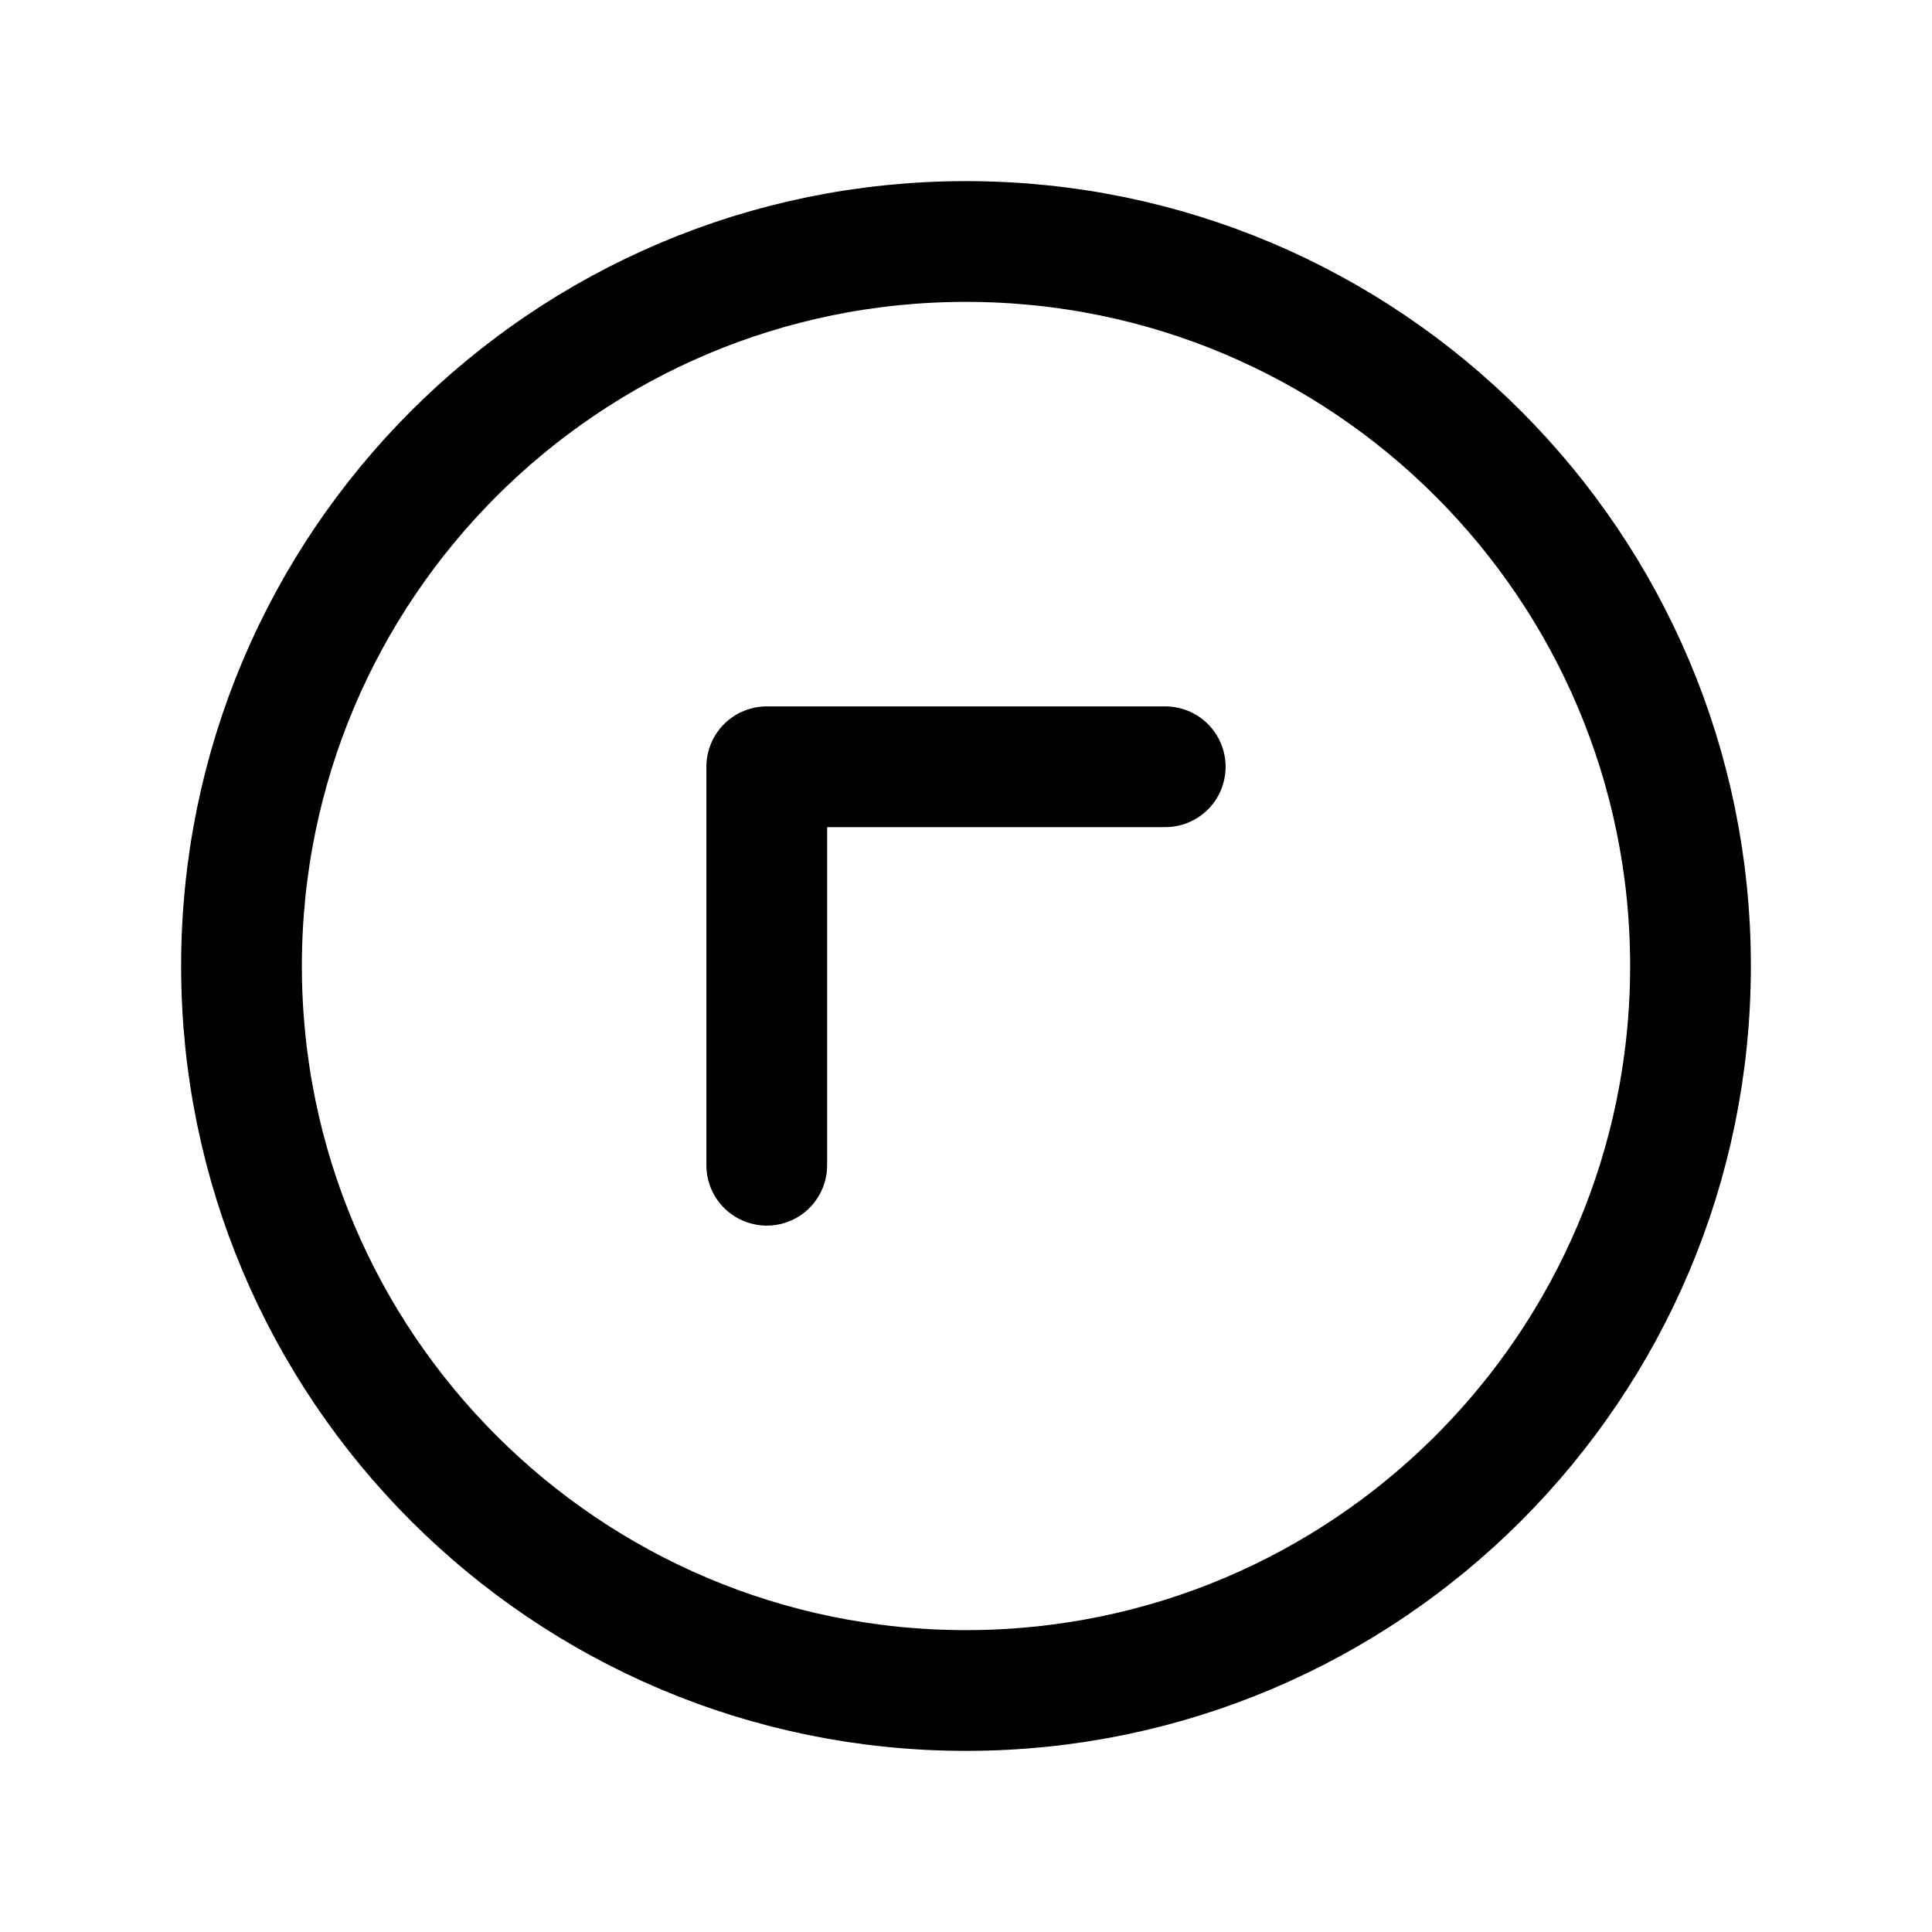
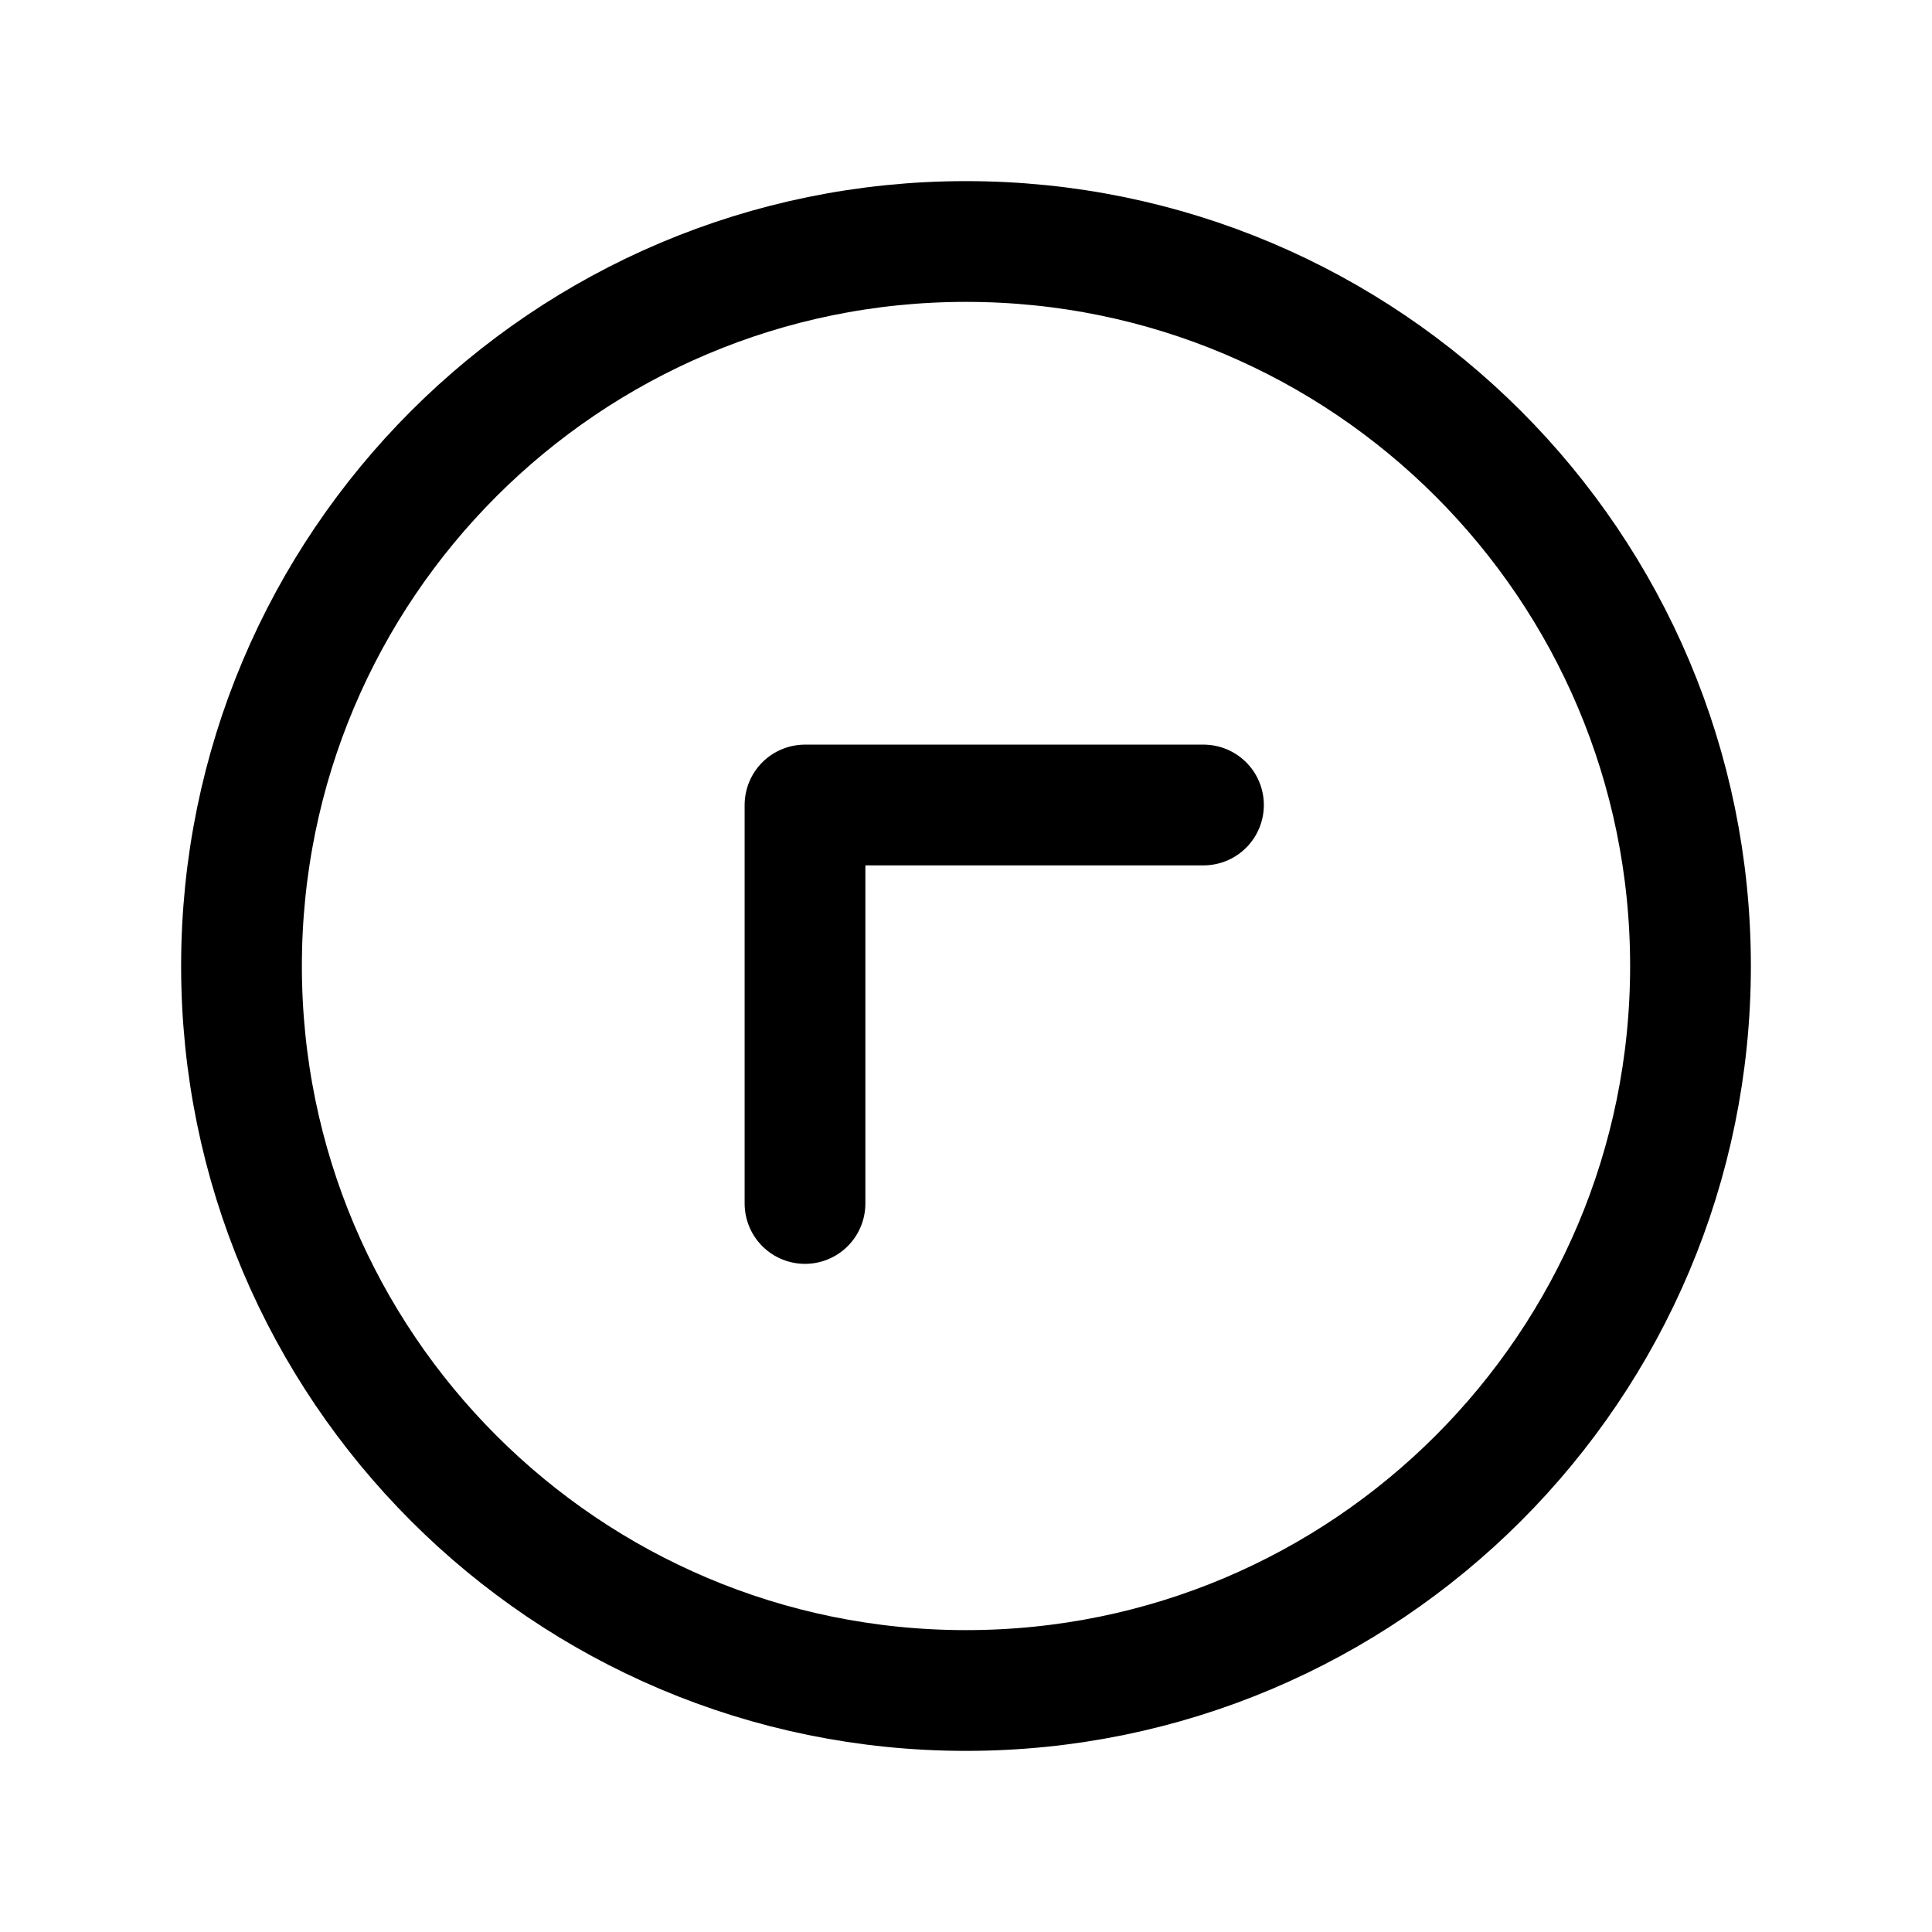
<svg xmlns="http://www.w3.org/2000/svg" width="24" height="24" fill="none" viewBox="0 0 24 24" stroke-width="1.5" stroke-linecap="round" stroke-linejoin="round" stroke="currentColor">
  <circle cx="12" cy="12" r="9" />
-   <path d="M9.525 14.475v-4.95h4.95" />
+   <path d="M10 14.95V10h4.95" />
</svg>
